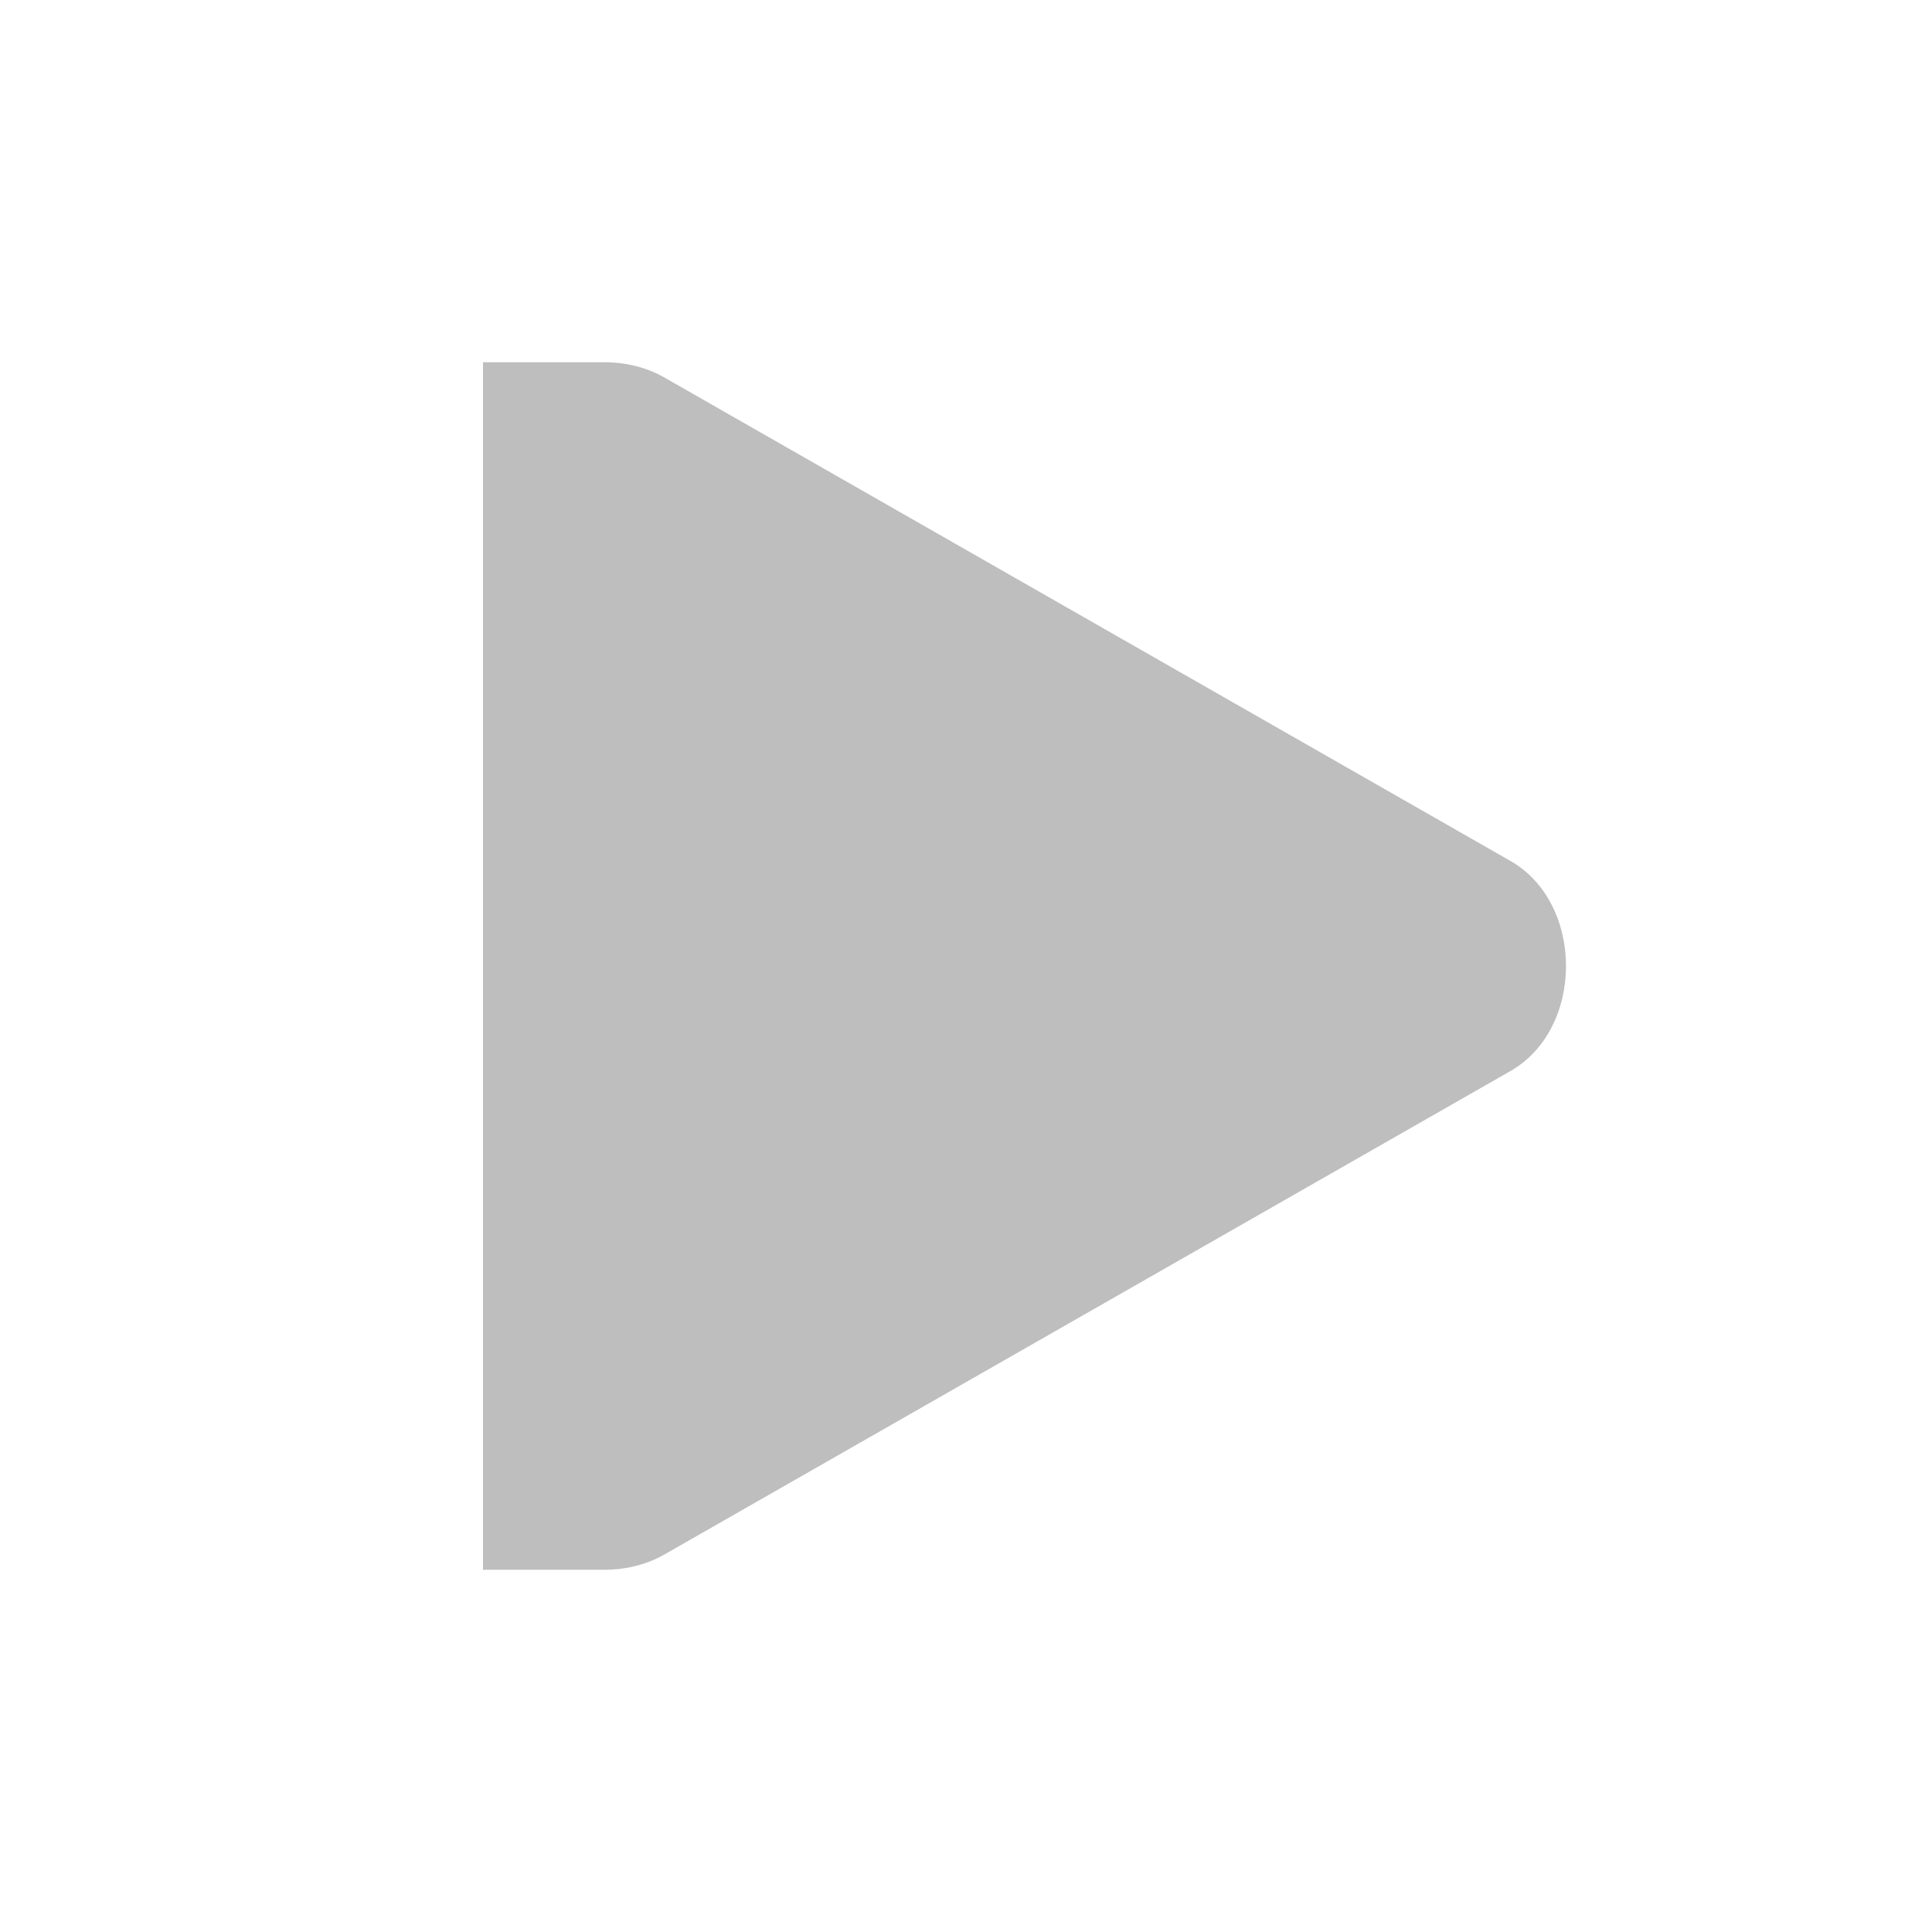
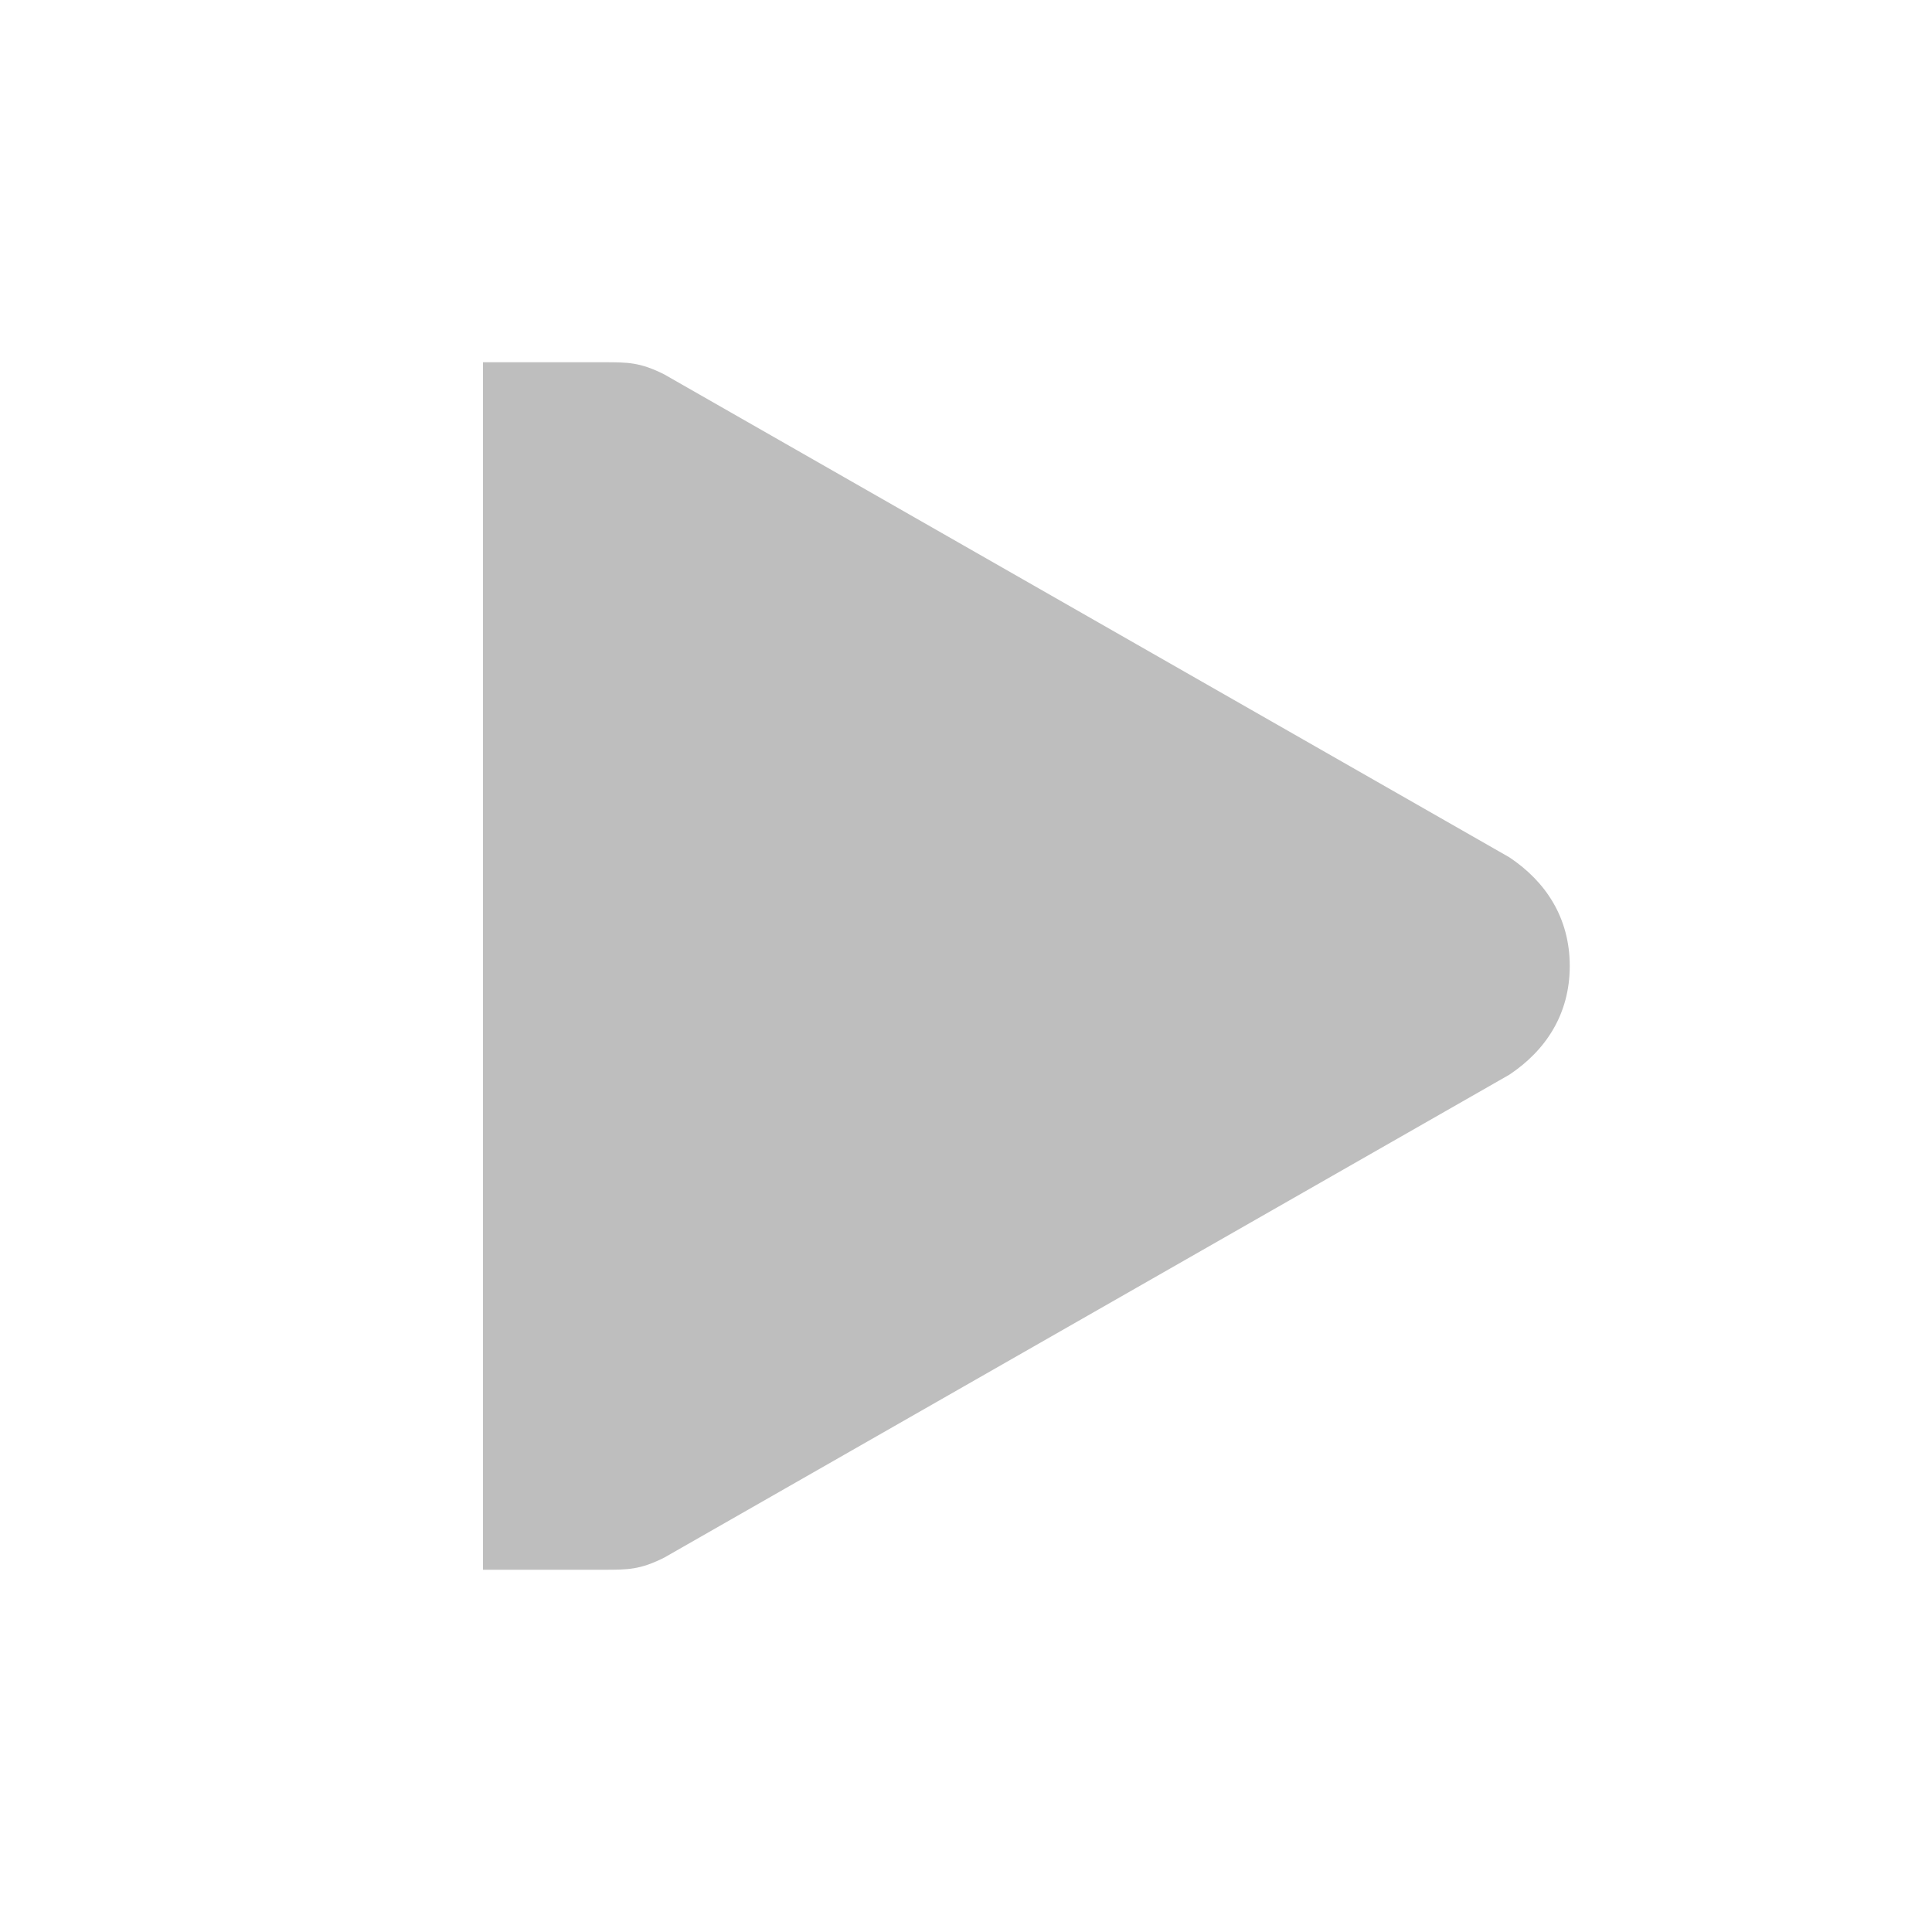
- <svg xmlns="http://www.w3.org/2000/svg" id="svg7384" width="16" height="16" version="1.1">
-   <g id="layer12" transform="translate(-80 -606)">
-     <path id="path3807-1-1-9-38-4" d="m84 609v10h0.906 0.094c0.175 1e-3 0.348-0.039 0.5-0.125l7-4c0.311-0.172 0.469-0.523 0.469-0.875s-0.158-0.703-0.469-0.875l-7-4c-0.152-0.086-0.325-0.126-0.5-0.125h-0.094z" style="block-progression:tb;color:#000000;fill:#bebebe;text-indent:0;text-transform:none" />
-   </g>
+ <svg xmlns="http://www.w3.org/2000/svg" version="1.1" id="svg7384" x="0px" y="0px" viewBox="0 0 16 16" style="enable-background:new 0 0 16 16;" xml:space="preserve">
+   <style type="text/css">
+ 	.st0{fill:#BEBEBE;}
+ </style>
+   <path id="path3807-1-1-9-38-4" class="st0" d="M4,3v10h0.9H5c0.2,0,0.3,0,0.5-0.1l7-4C12.8,8.7,13,8.4,13,8s-0.2-0.7-0.5-0.9l-7-4  C5.3,3,5.2,3,5,3H4.9H4z" />
</svg>
